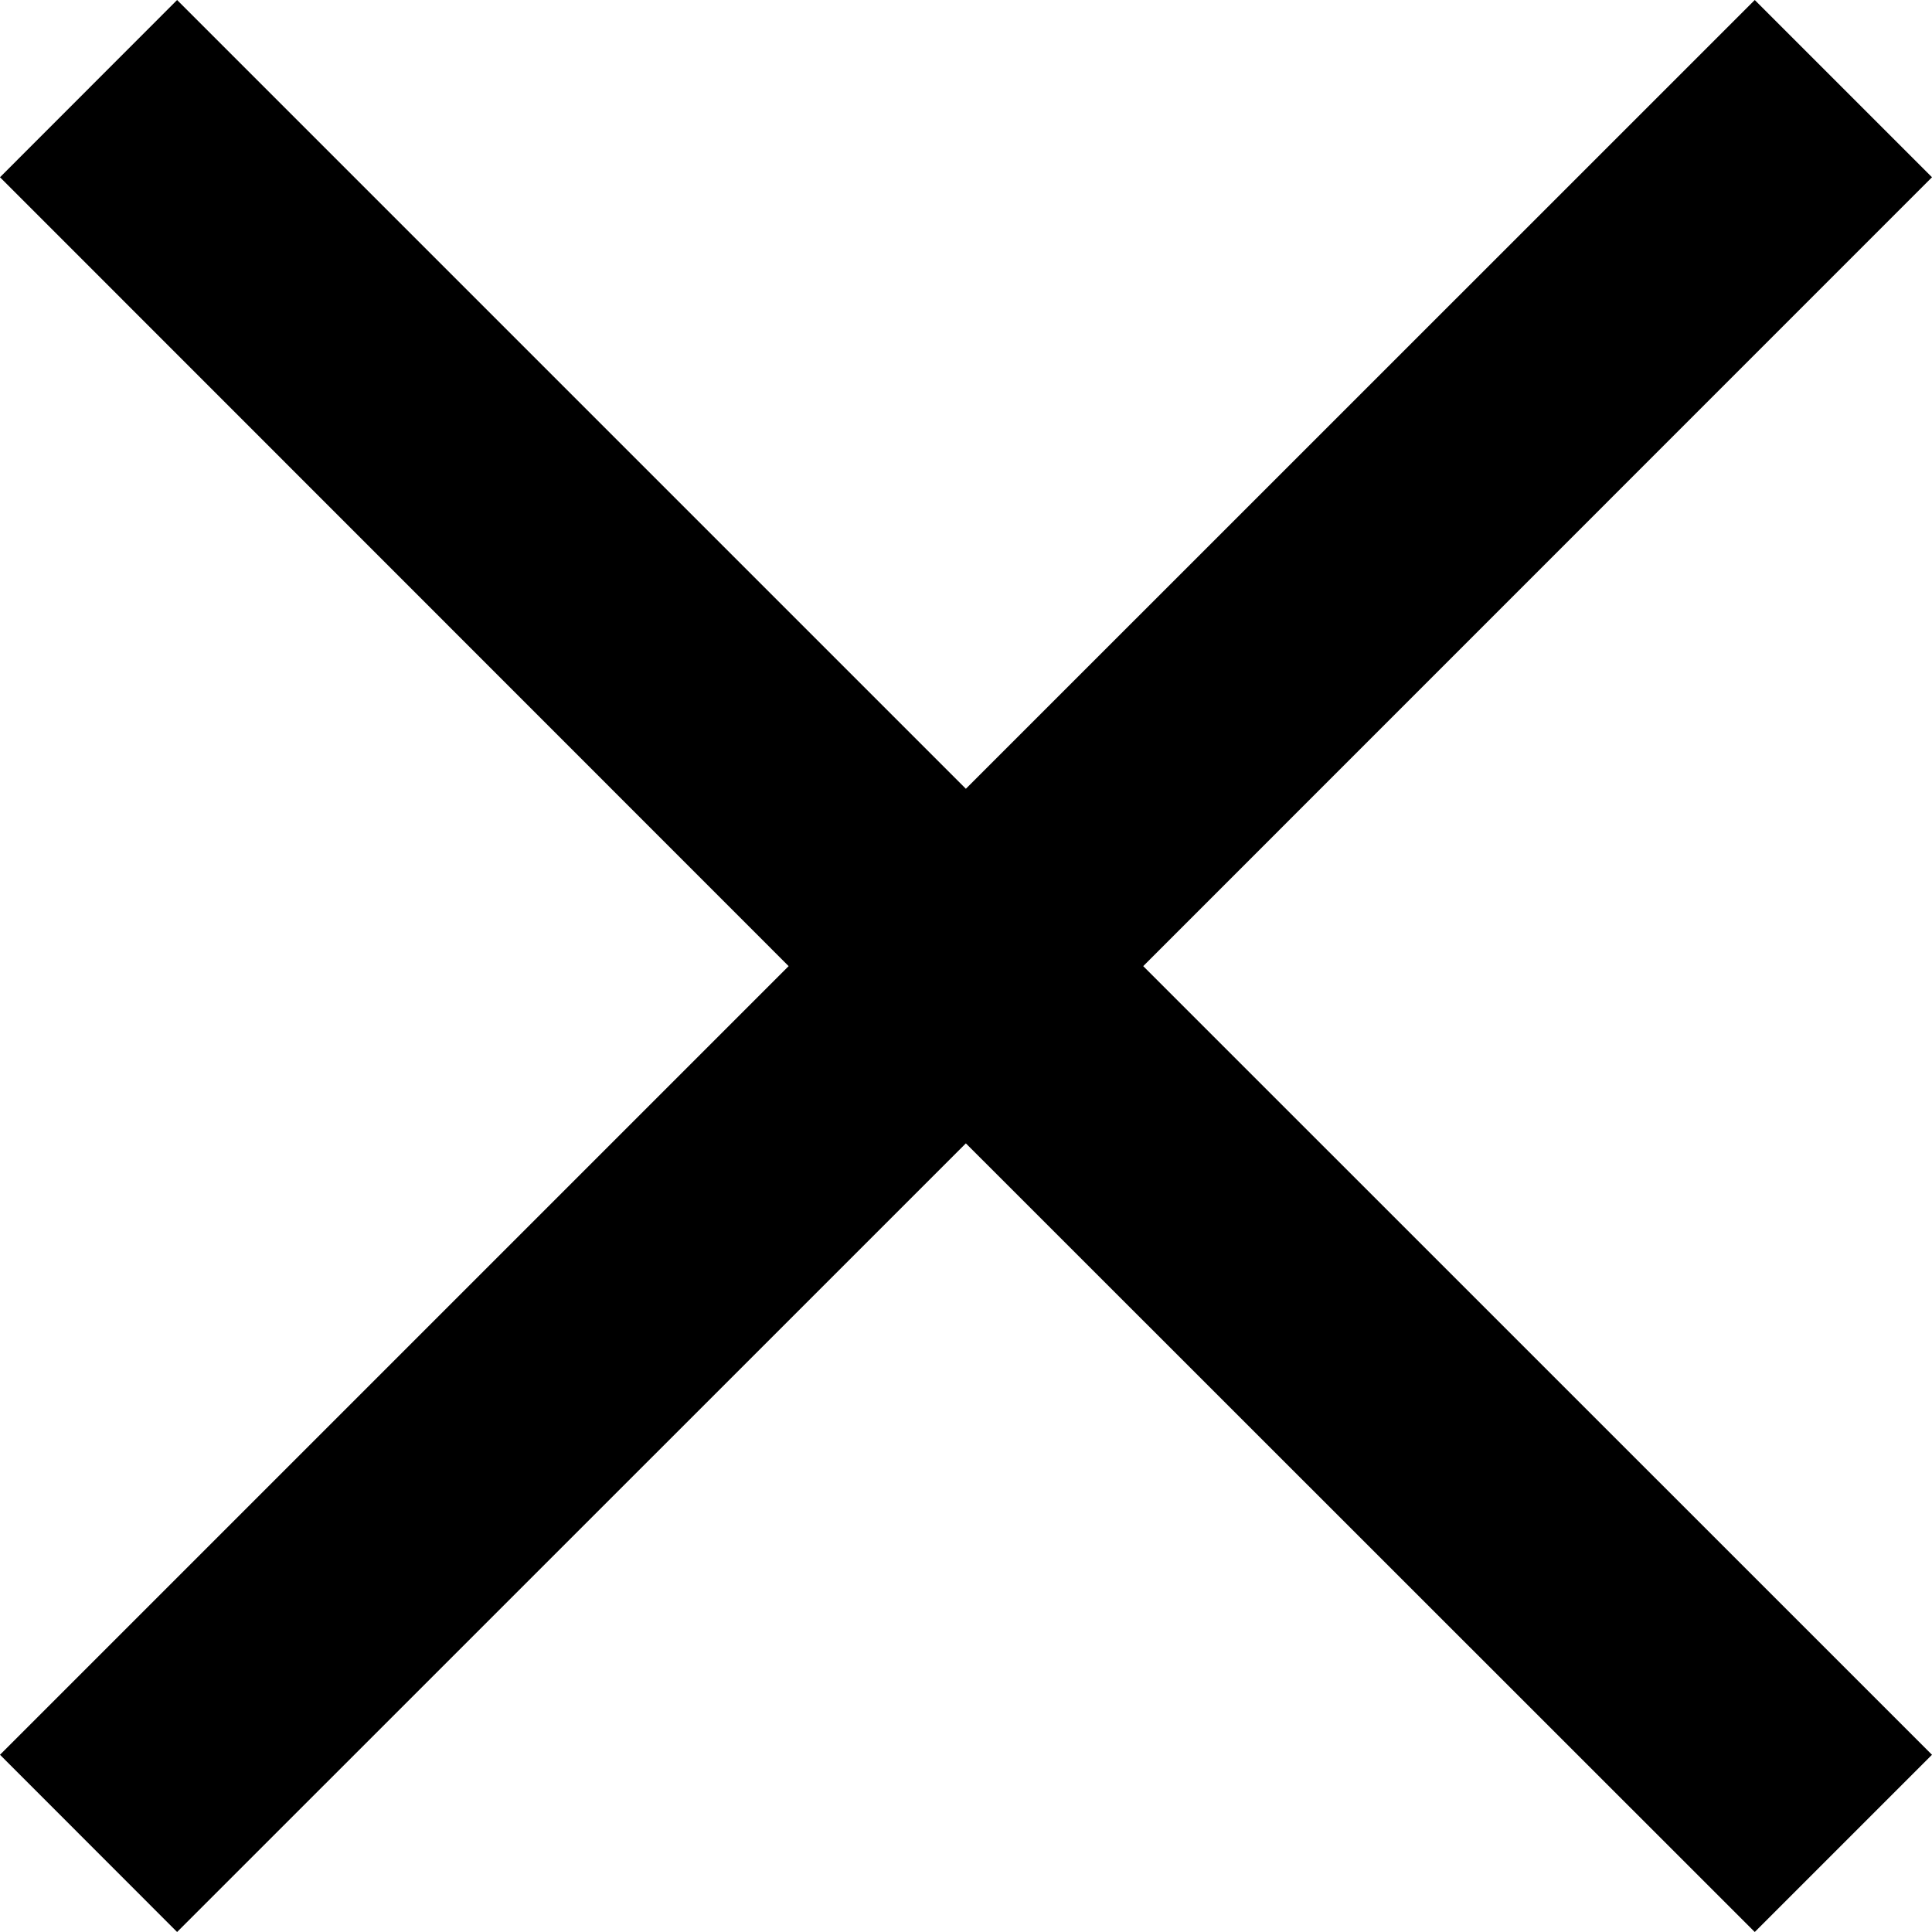
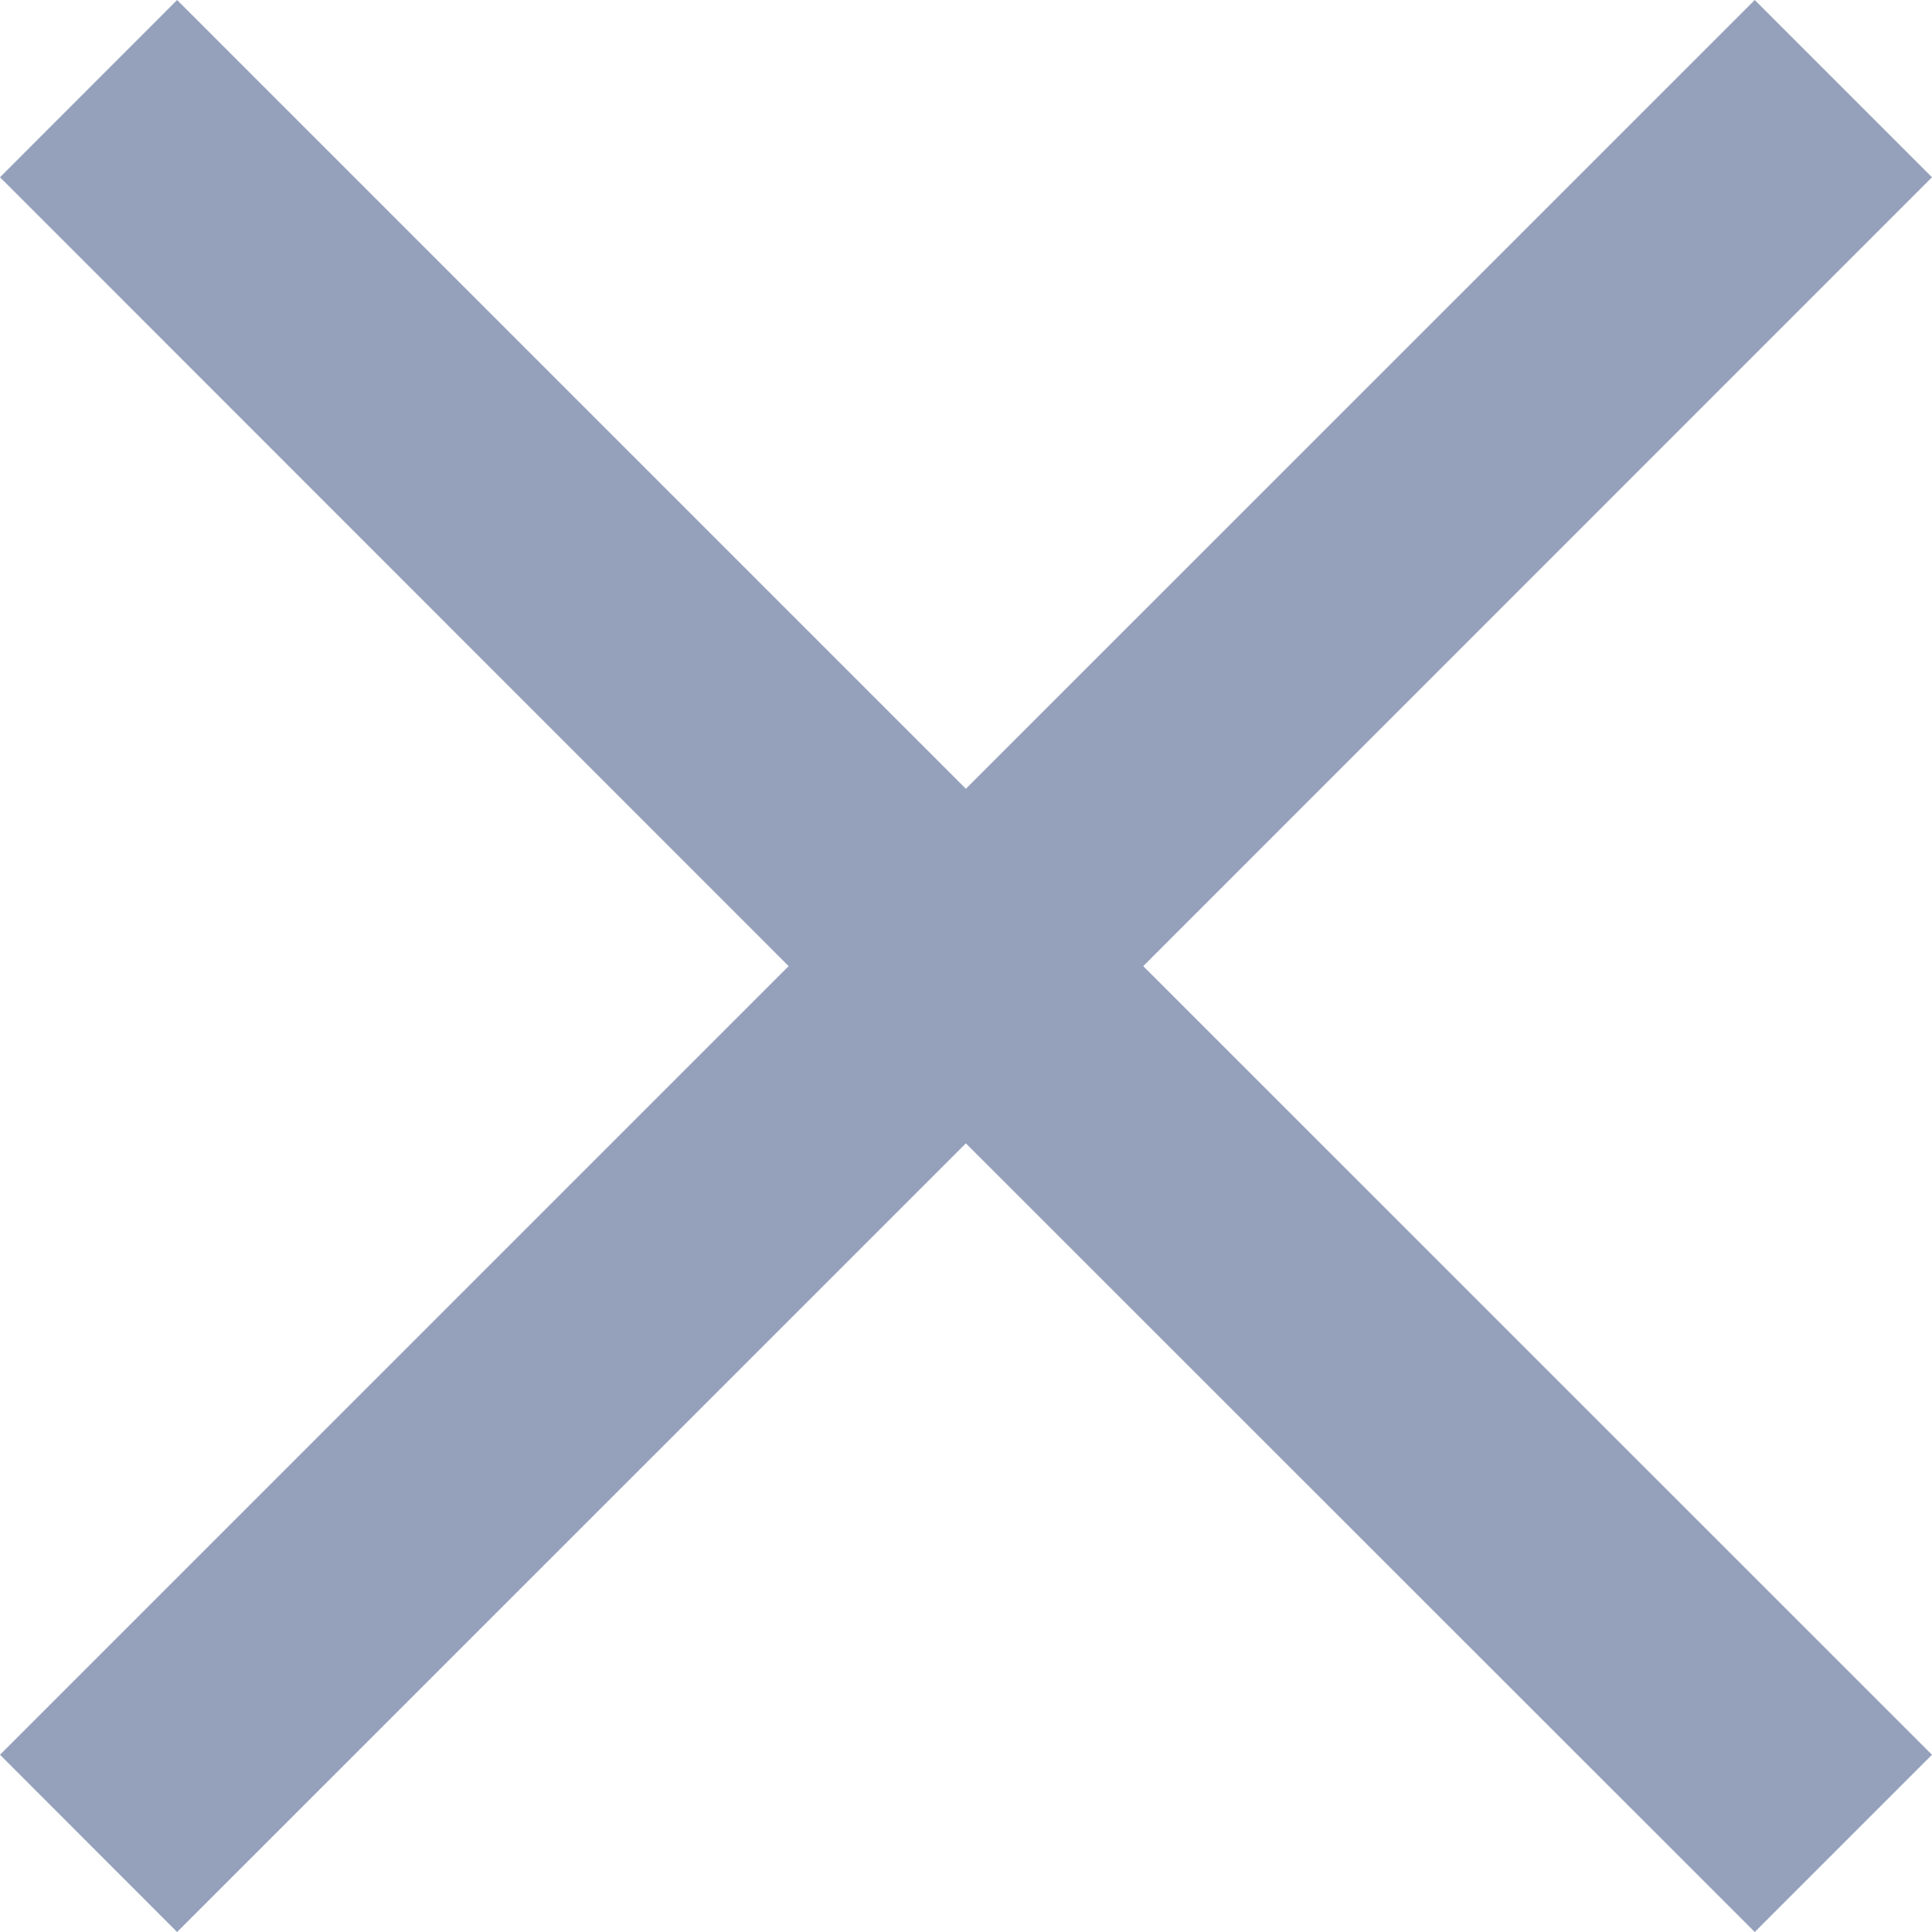
- <svg xmlns="http://www.w3.org/2000/svg" fill="#000000" width="800px" height="800px" viewBox="0 0 1920 1920">
+ <svg xmlns="http://www.w3.org/2000/svg" fill="#95A1BB" width="16px" height="16px" viewBox="0 0 1920 1920">
  <path d="M1743.858.012 959.869 783.877 176.005.012 0 176.142l783.74 783.989L0 1743.87 176.005 1920l783.864-783.74L1743.858 1920l176.13-176.13-783.865-783.74 783.865-783.988z" fill-rule="evenodd" />
</svg>
